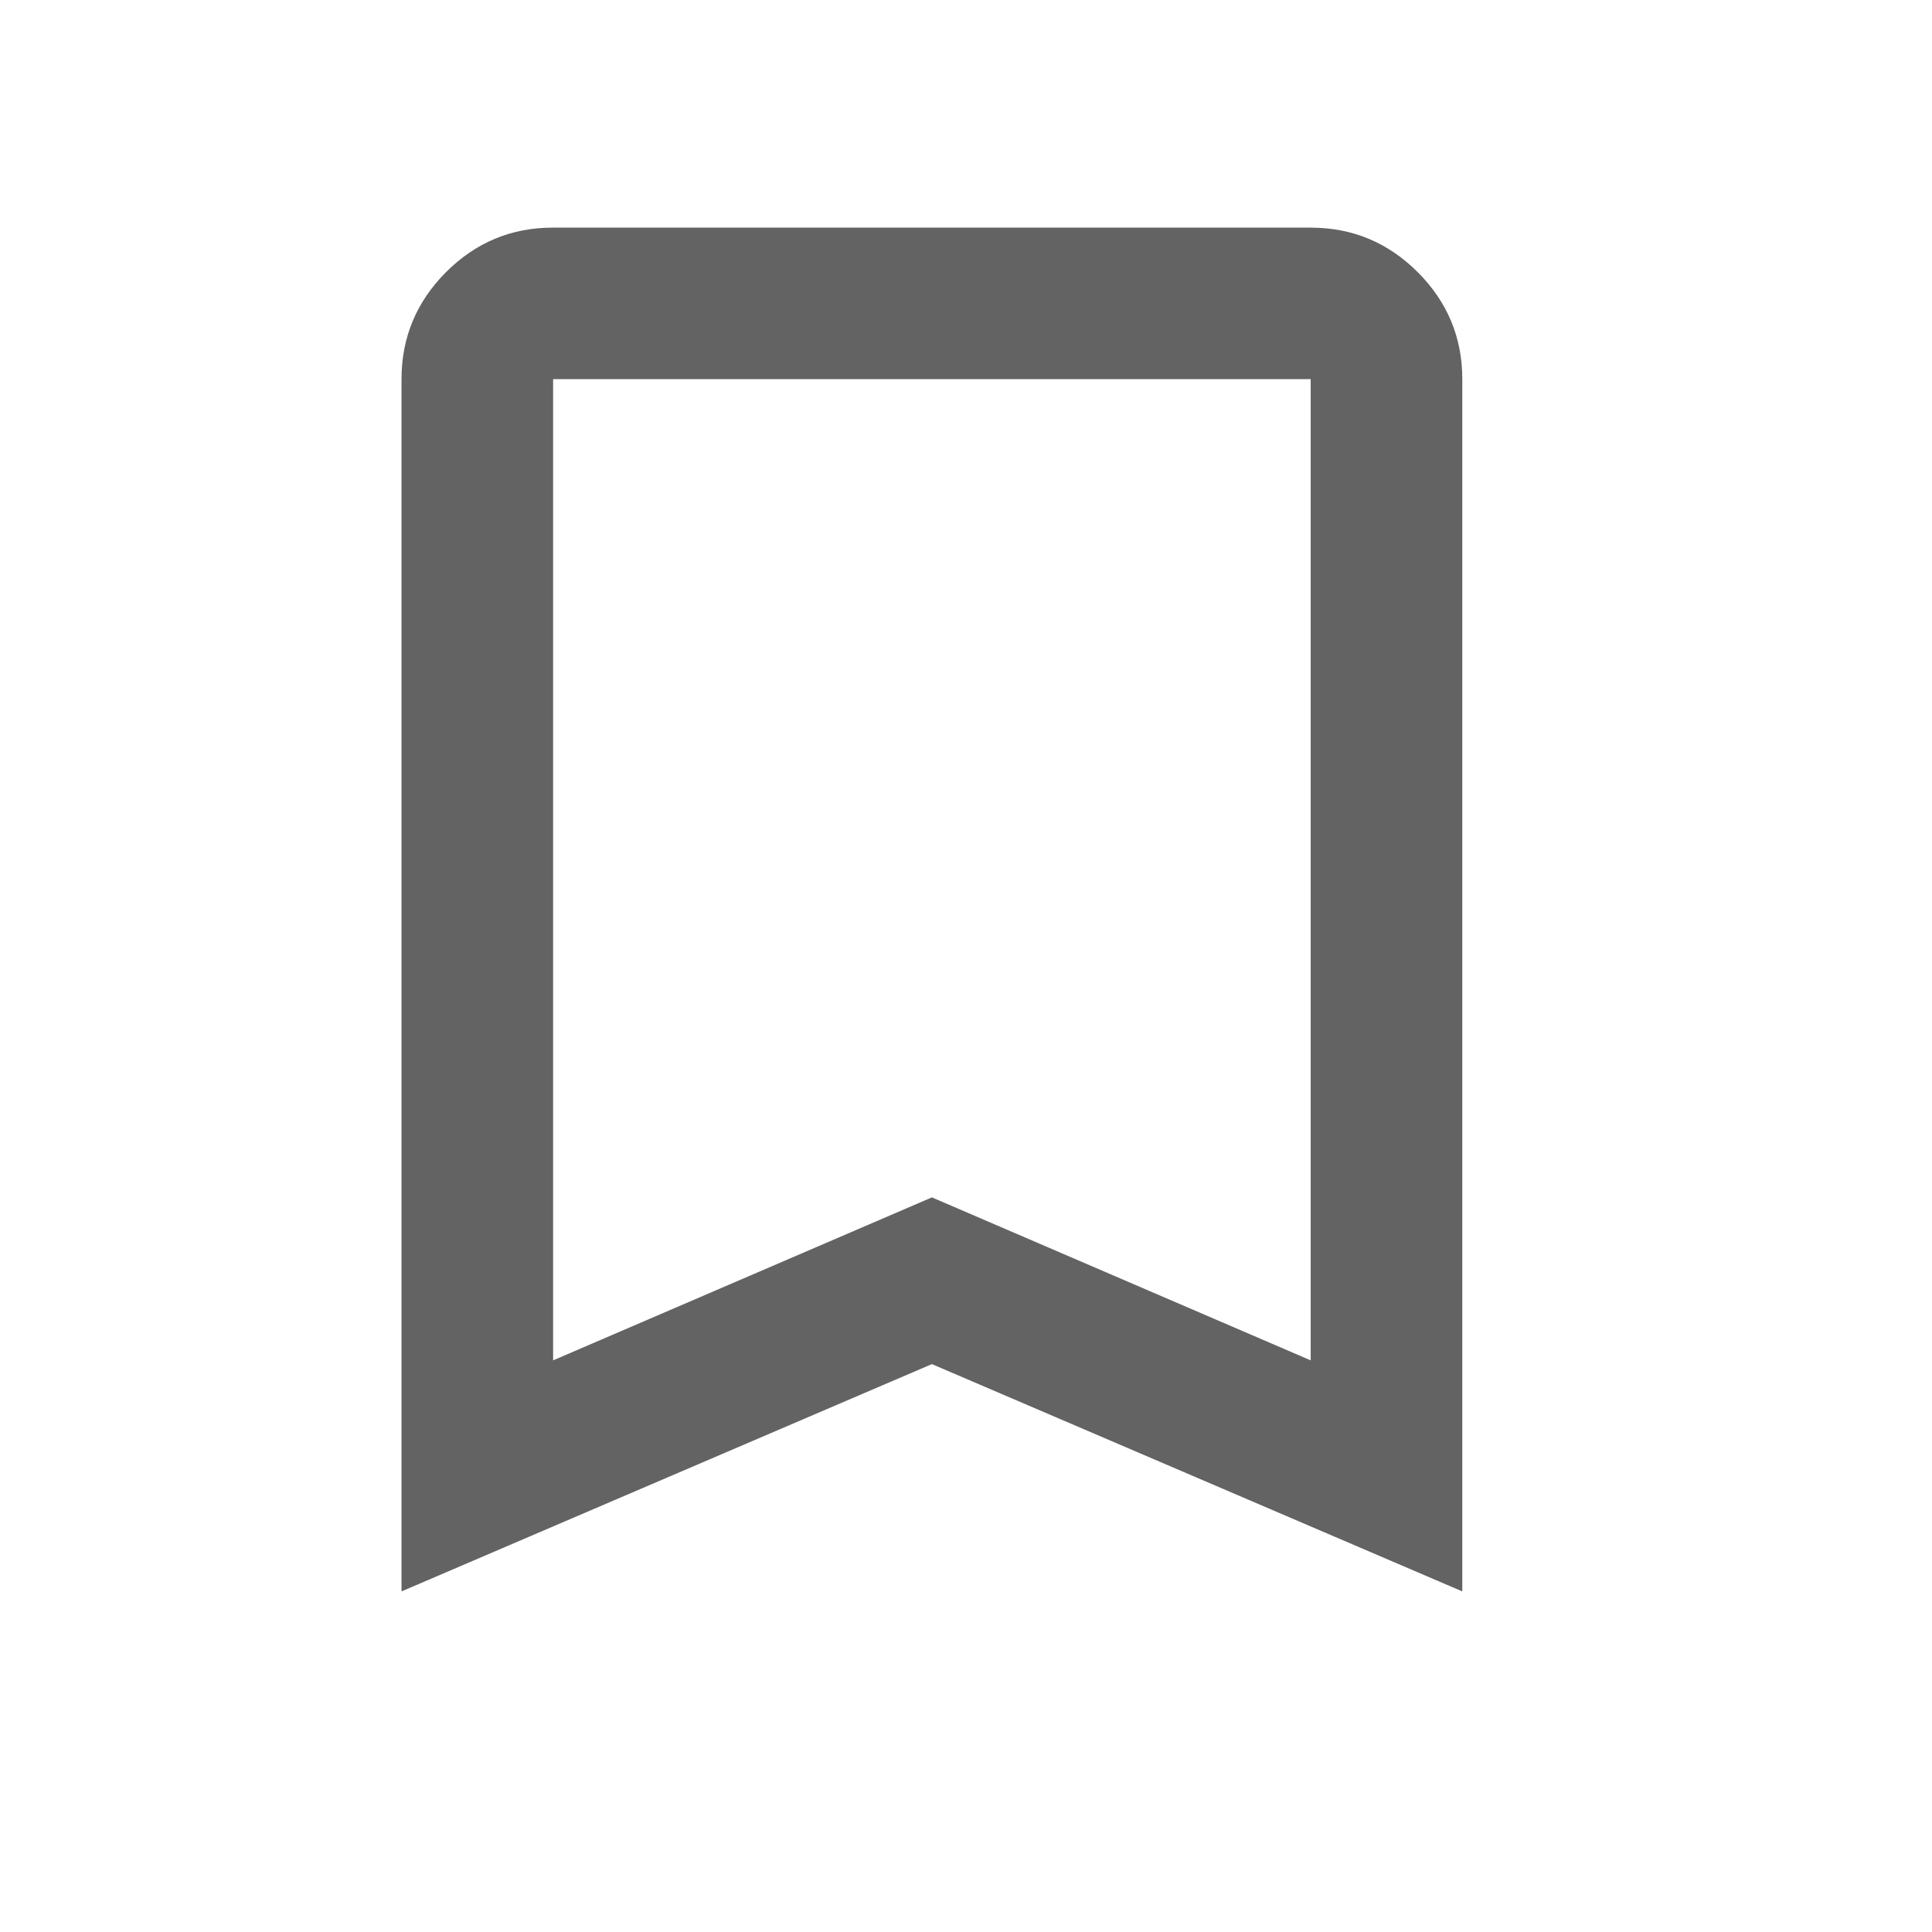
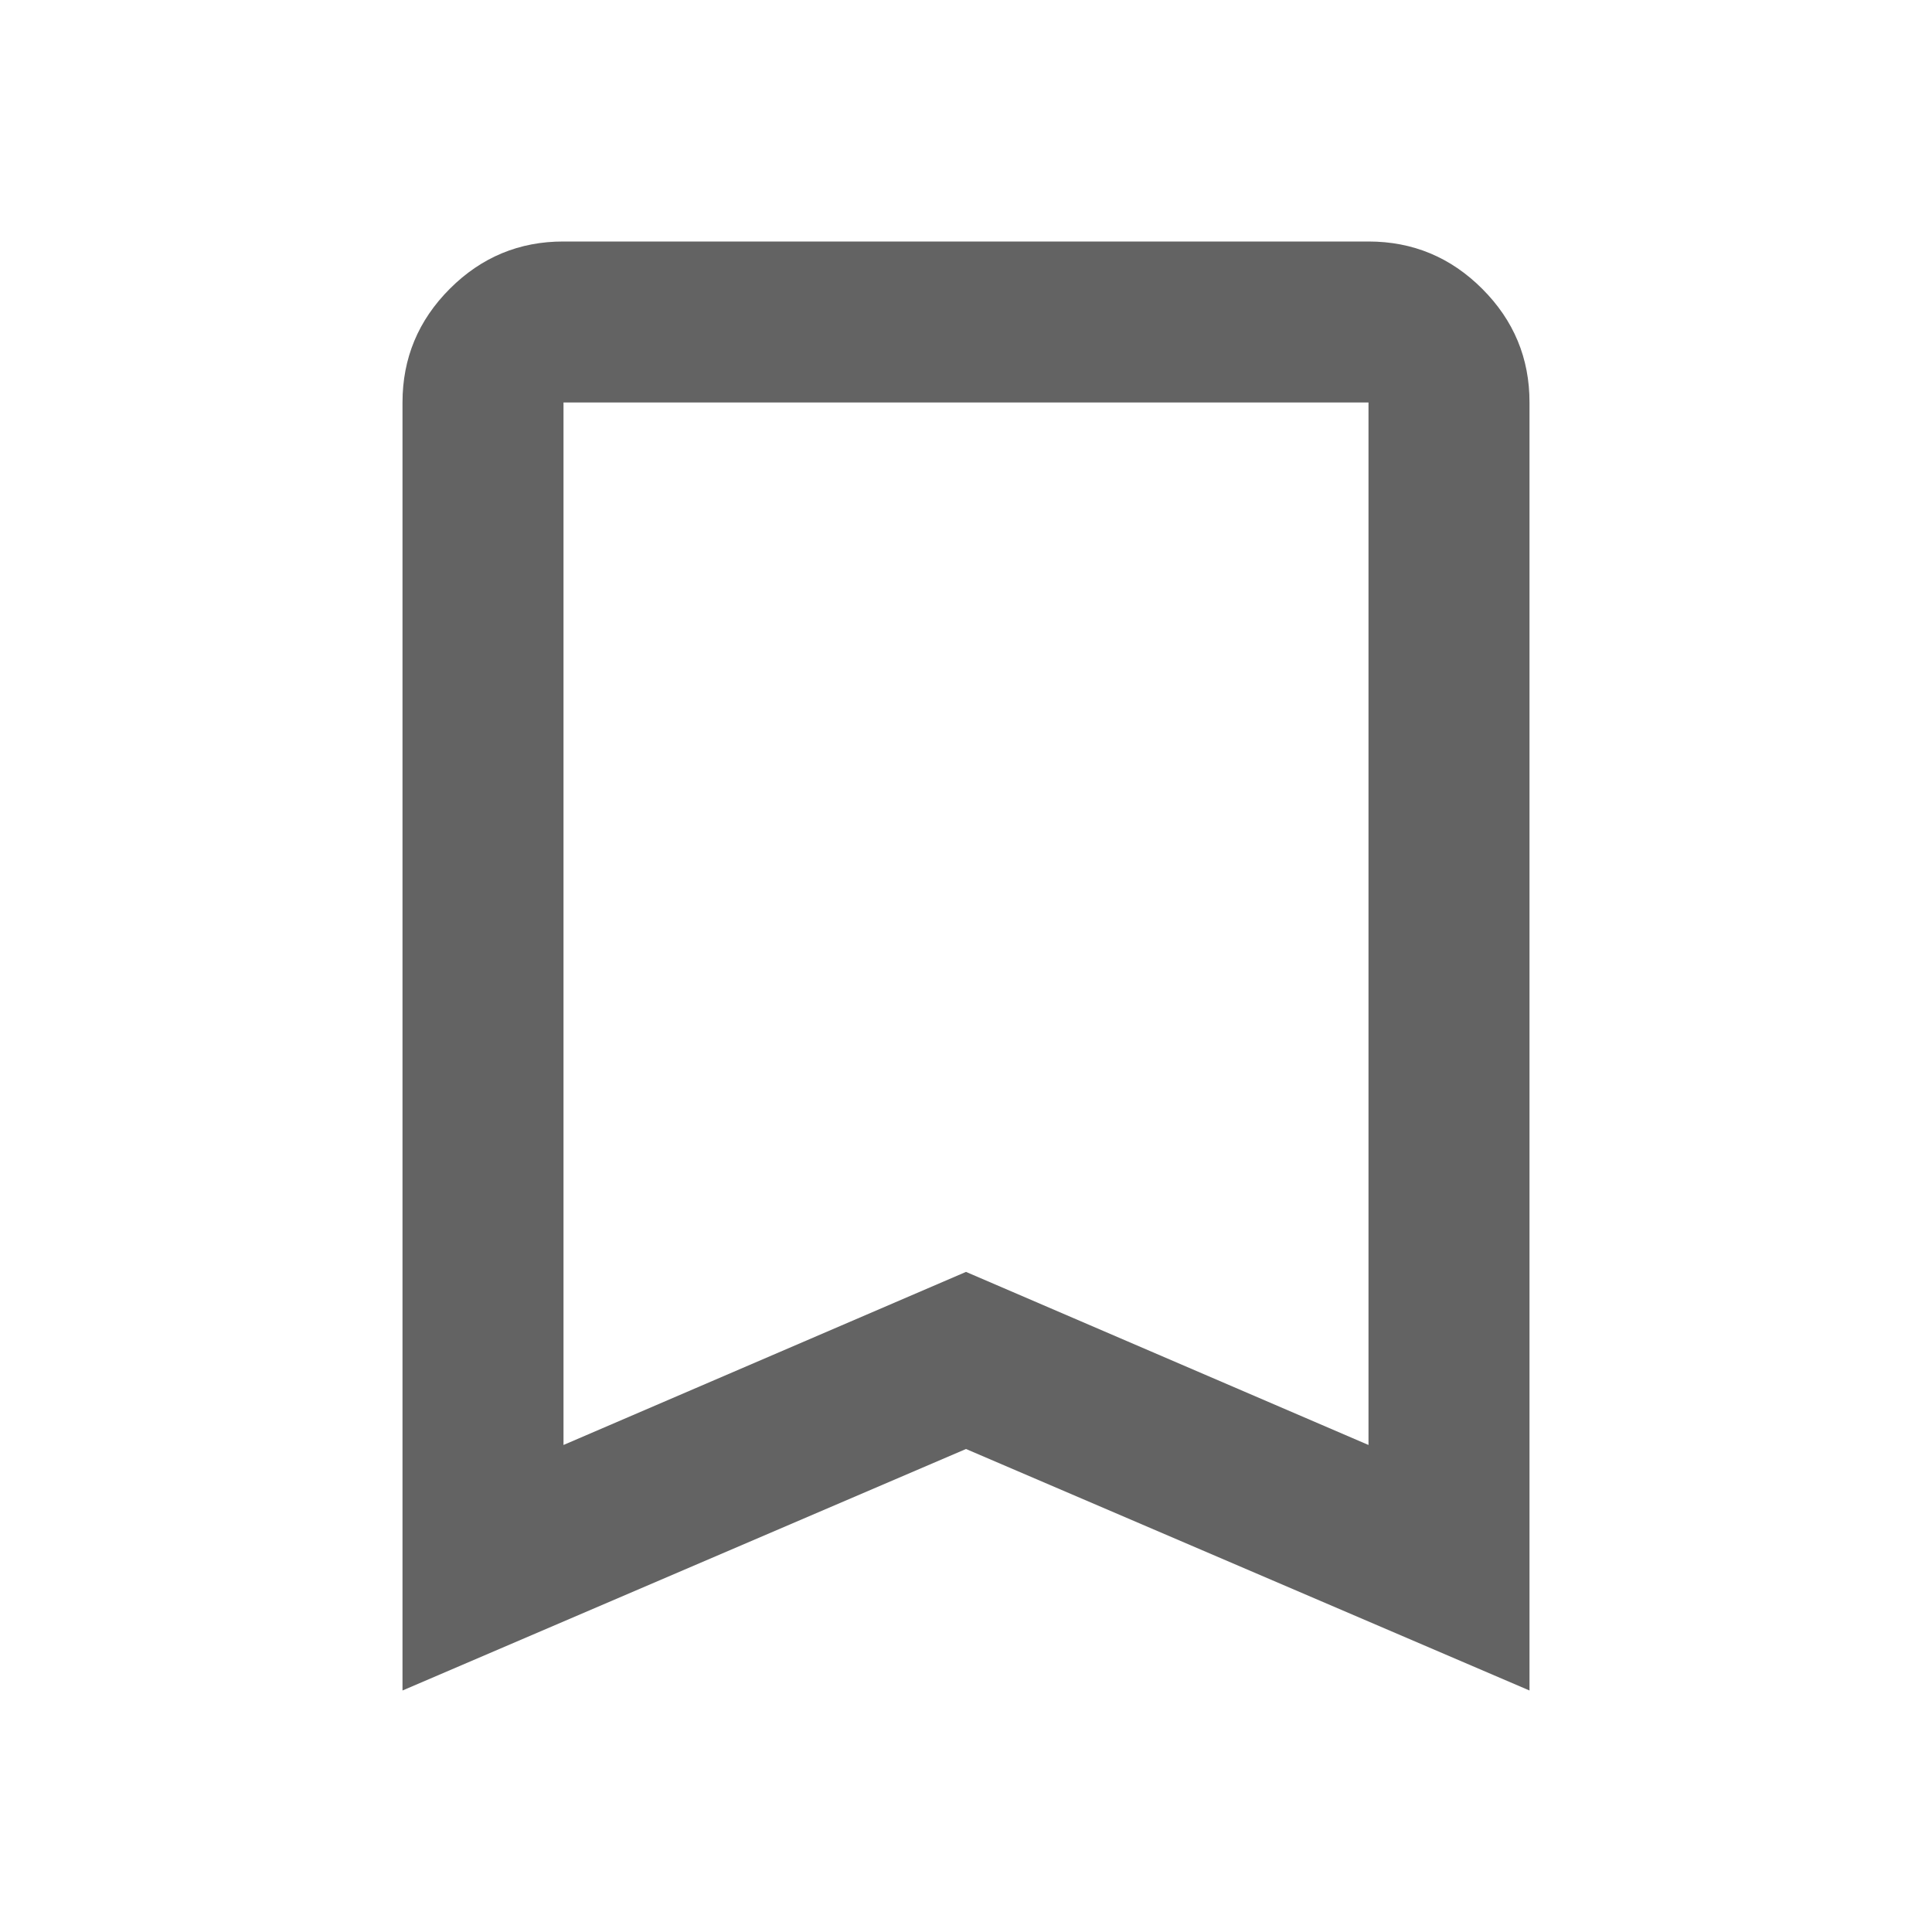
- <svg xmlns="http://www.w3.org/2000/svg" width="17" height="17" viewBox="0 0 17 17" fill="none">
-   <g id="Icon">
-     <path id="Vector" d="M3.533 14.003V3.336C3.533 2.97 3.664 2.656 3.925 2.394C4.187 2.133 4.5 2.002 4.867 2.003H11.533C11.9 2.003 12.214 2.134 12.475 2.395C12.736 2.656 12.867 2.97 12.867 3.336V14.003L8.2 12.003L3.533 14.003ZM4.867 11.97L8.2 10.536L11.533 11.97V3.336H4.867V11.97Z" fill="#636363" />
-   </g>
+ <svg xmlns="http://www.w3.org/2000/svg" width="24" height="24" viewBox="0 0 24 24" fill="none">
+   <path d="M5 21V5C5 4.45 5.196 3.979 5.588 3.587C5.98 3.195 6.451 2.999 7 3H17C17.55 3 18.021 3.196 18.413 3.588C18.805 3.98 19.001 4.451 19 5V21L12 18L5 21ZM7 17.95L12 15.8L17 17.95V5H7V17.95Z" fill="#636363" />
</svg>
